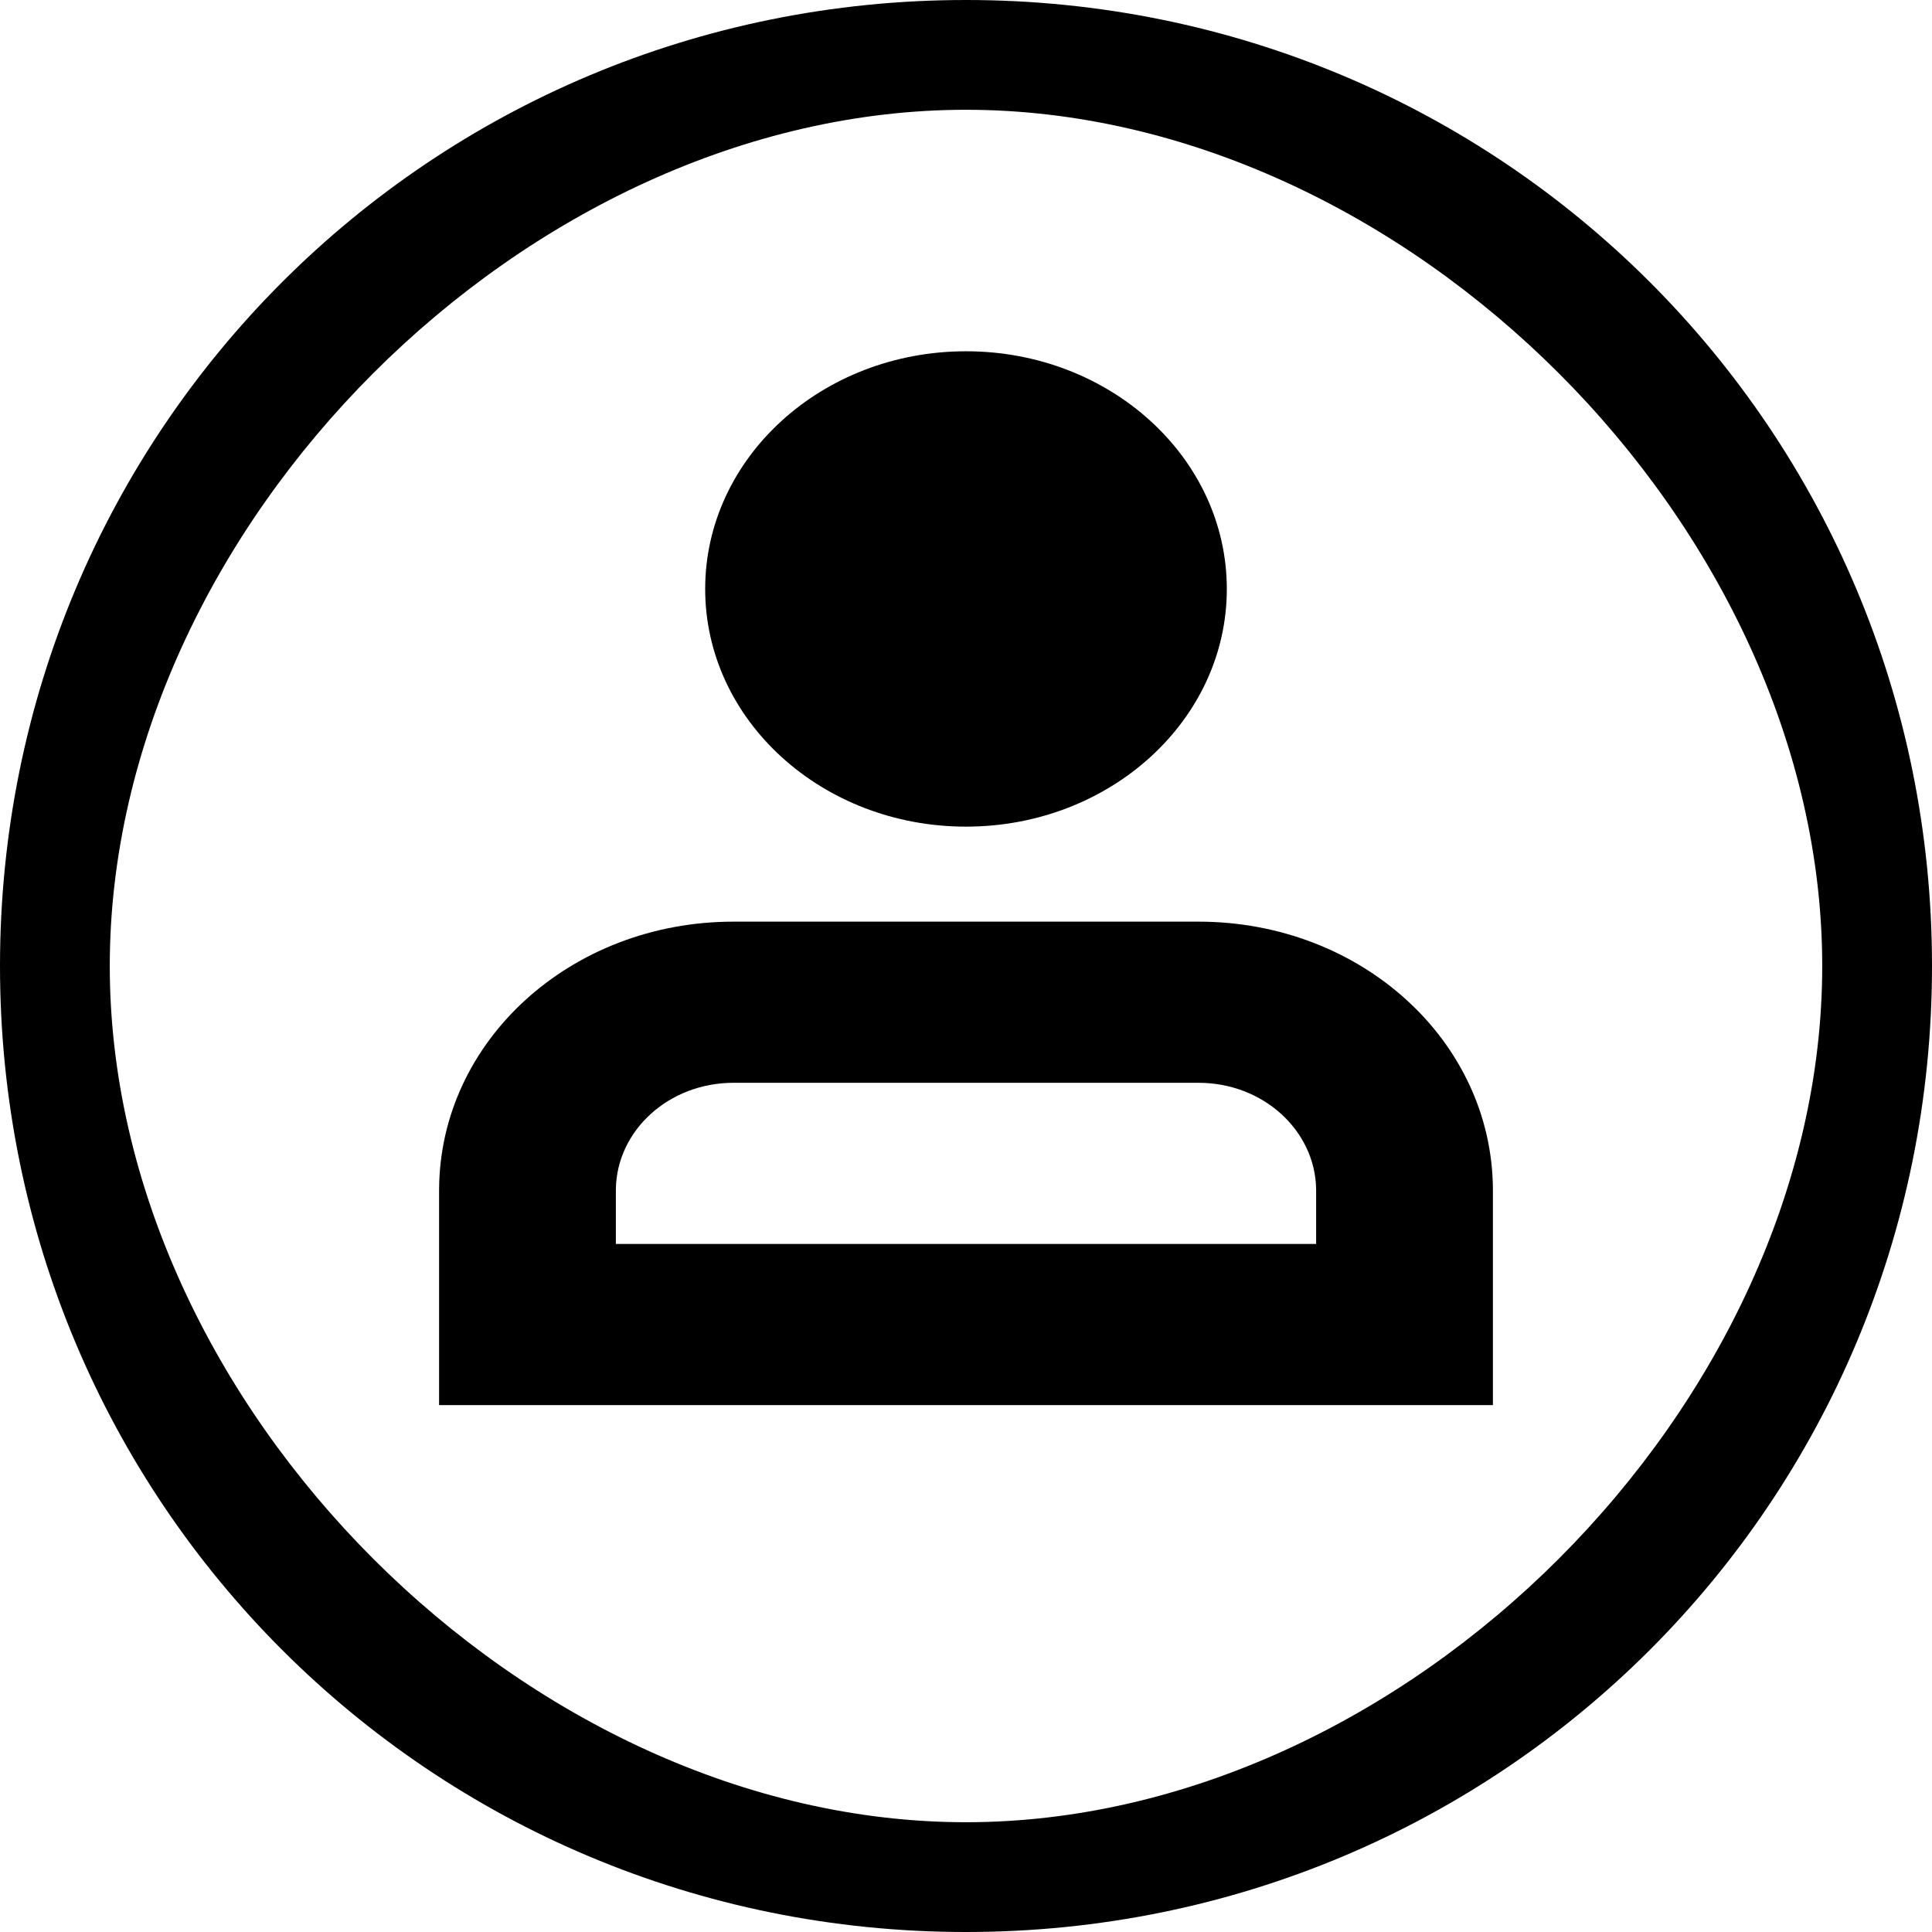
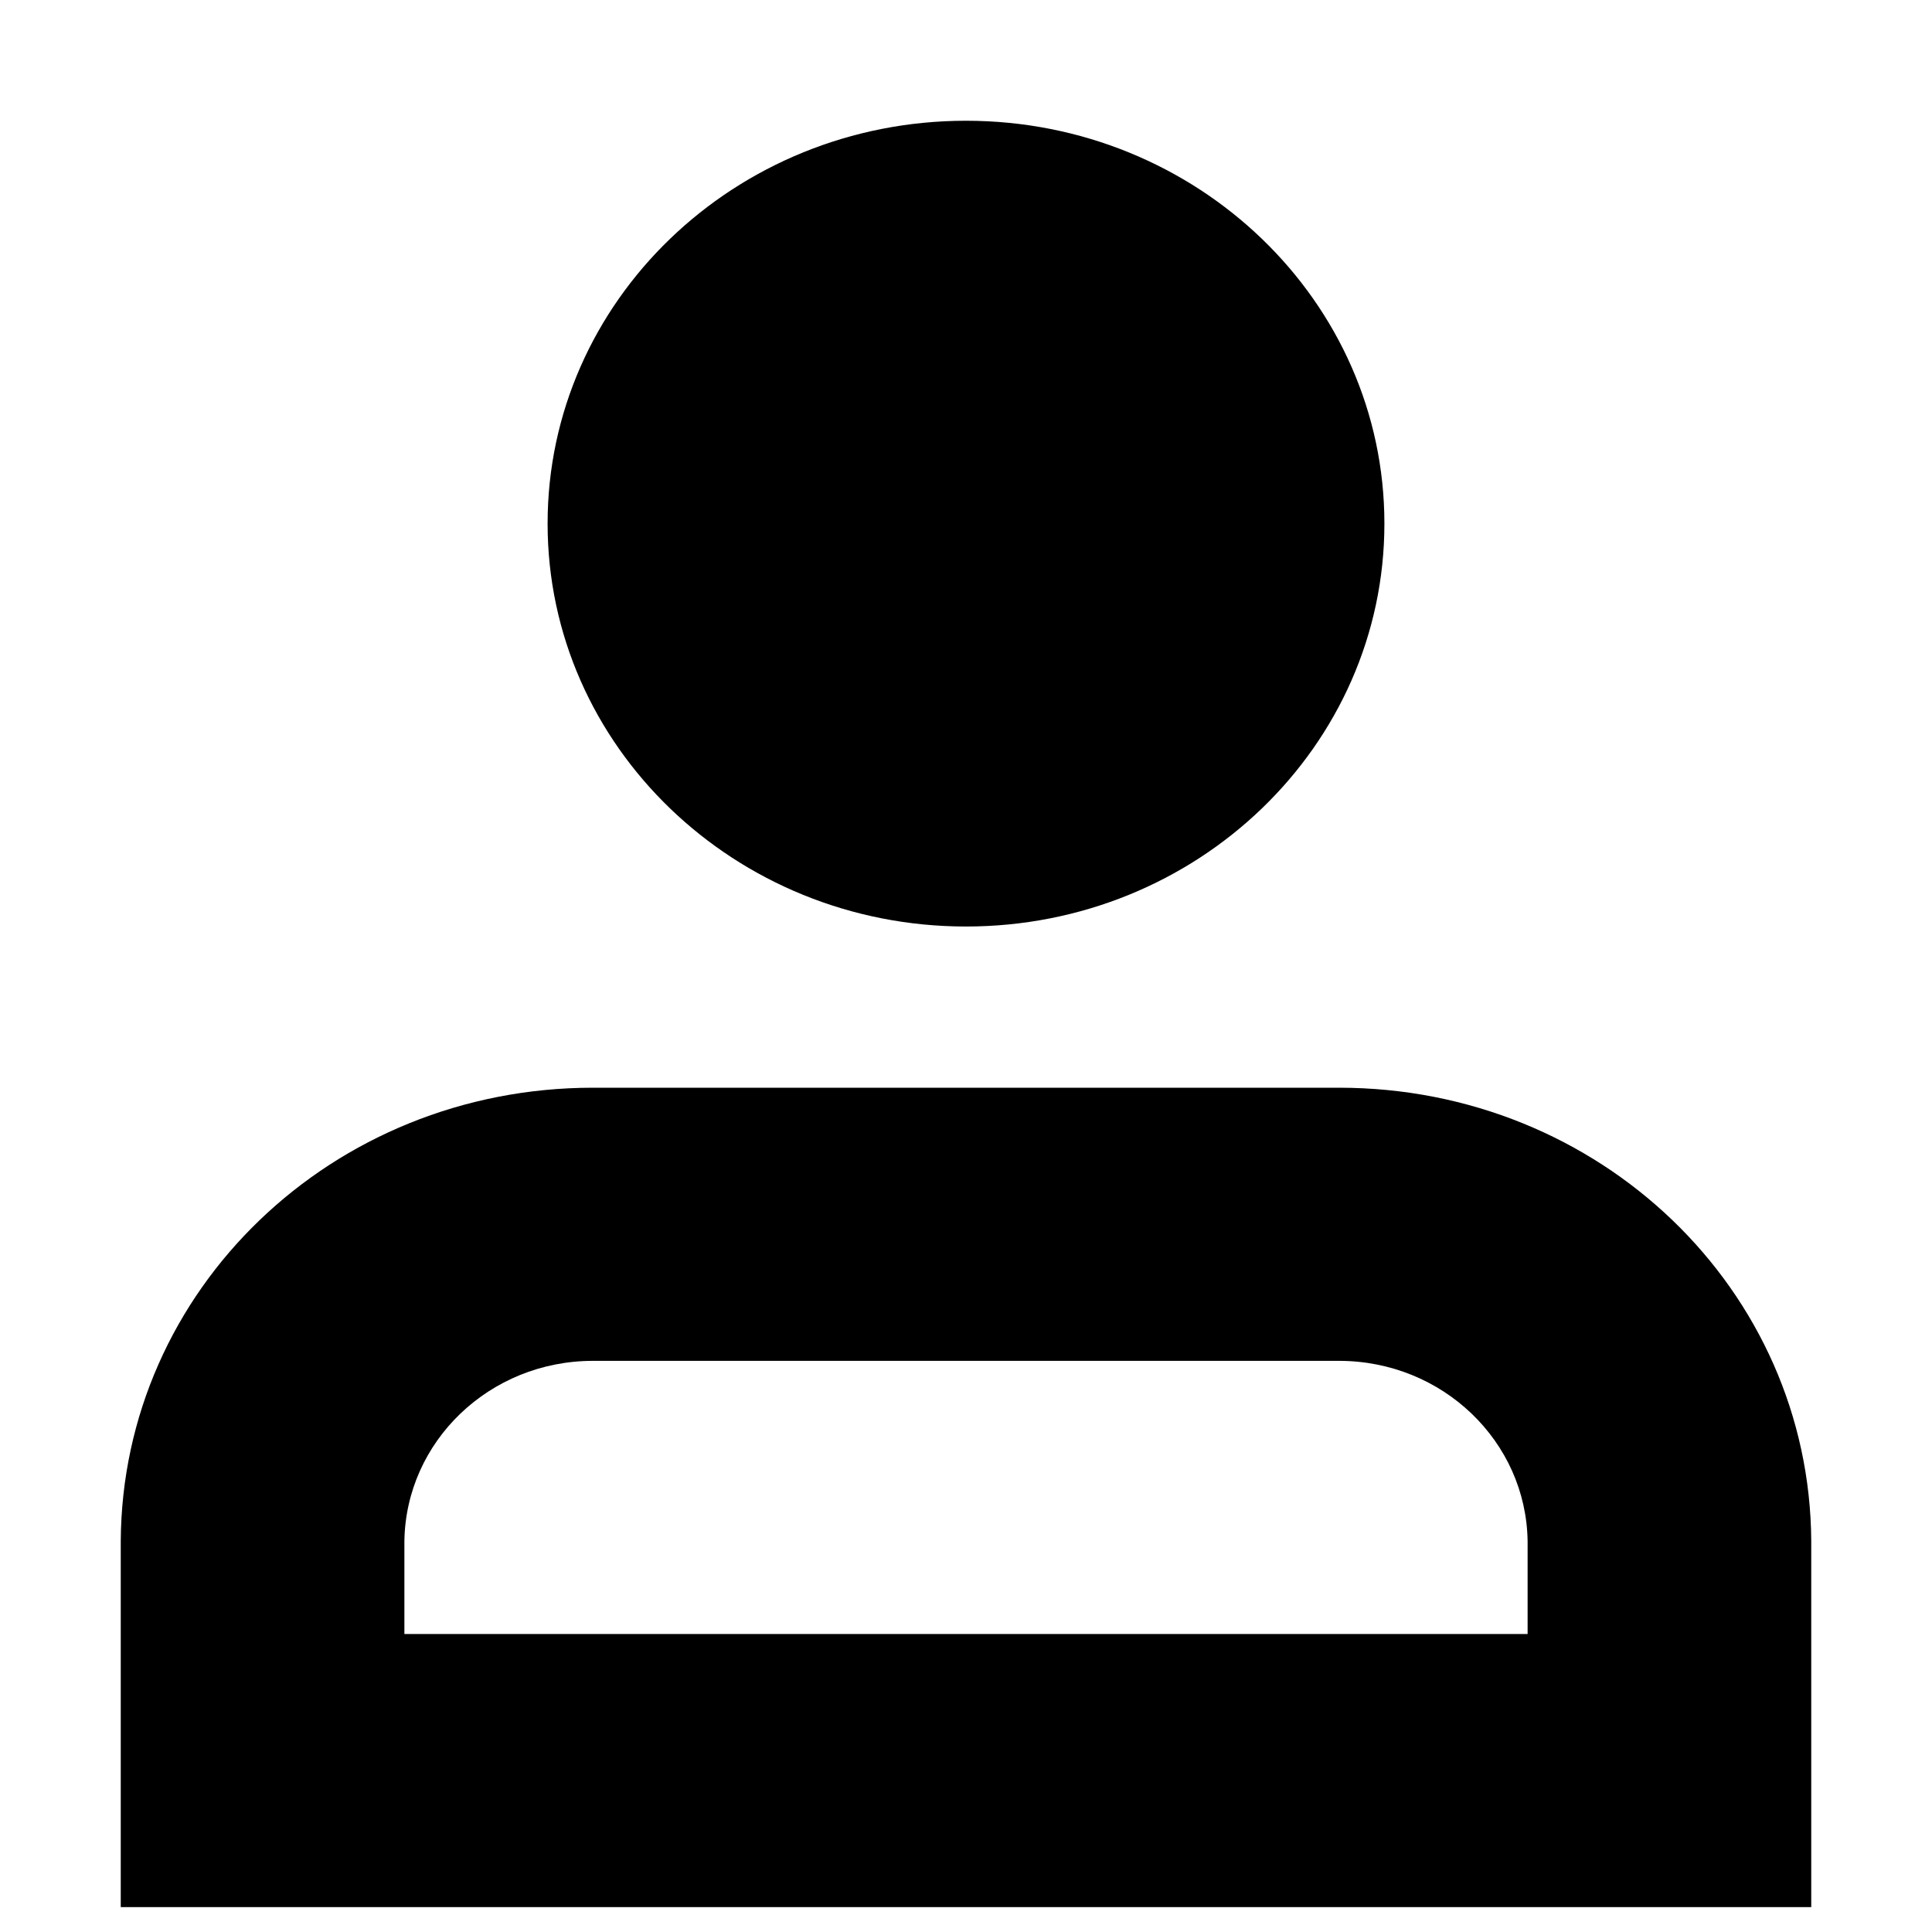
- <svg xmlns="http://www.w3.org/2000/svg" width="22" height="22" viewBox="0 0 22 22">
-   <path d="M11 1.25C16 1.25 20.75 6 20.75 11C20.75 16 16 20.75 11 20.75C6 20.75 1.25 16 1.25 11C1.25 6 6 1.25 11 1.25ZM11 0C4.9 0 0 4.9 0 11C0 17.1 4.9 22 11 22C17.1 22 22 17.1 22 11C22 4.9 17.1 0 11 0Z" />
-   <path d="M11 9.413C12.64 9.413 13.97 8.201 13.97 6.707C13.97 5.212 12.64 4 11 4C9.36 4 8.03 5.212 8.03 6.707C8.03 8.201 9.36 9.413 11 9.413Z" />
-   <path d="M13.648 10.495H8.352C6.5 10.495 5.01 11.853 5 13.541V16H17V13.541C16.99 11.853 15.5 10.495 13.648 10.495ZM14.987 14.165H7.013V13.541C7.023 12.872 7.617 12.33 8.352 12.33H13.648C14.383 12.33 14.976 12.872 14.987 13.541V14.165Z" />
+ <svg xmlns="http://www.w3.org/2000/svg" width="16" height="16" viewBox="0 0 16 16">
+   <path d="M8 7.673C9.913 7.673 11.465 6.179 11.465 4.336C11.465 2.494 9.913 1 8 1C6.086 1 4.535 2.494 4.535 4.336C4.535 6.179 6.086 7.673 8 7.673Z" />
+   <path d="M11.089 9.008H4.911C2.75 9.008 1.012 10.682 1 12.763V15.794H15V12.763C14.988 10.682 13.25 9.008 11.089 9.008ZM12.651 13.532H3.349V12.763C3.361 11.937 4.054 11.27 4.911 11.27H11.089C11.946 11.27 12.639 11.937 12.651 12.763V13.532Z" />
</svg>
